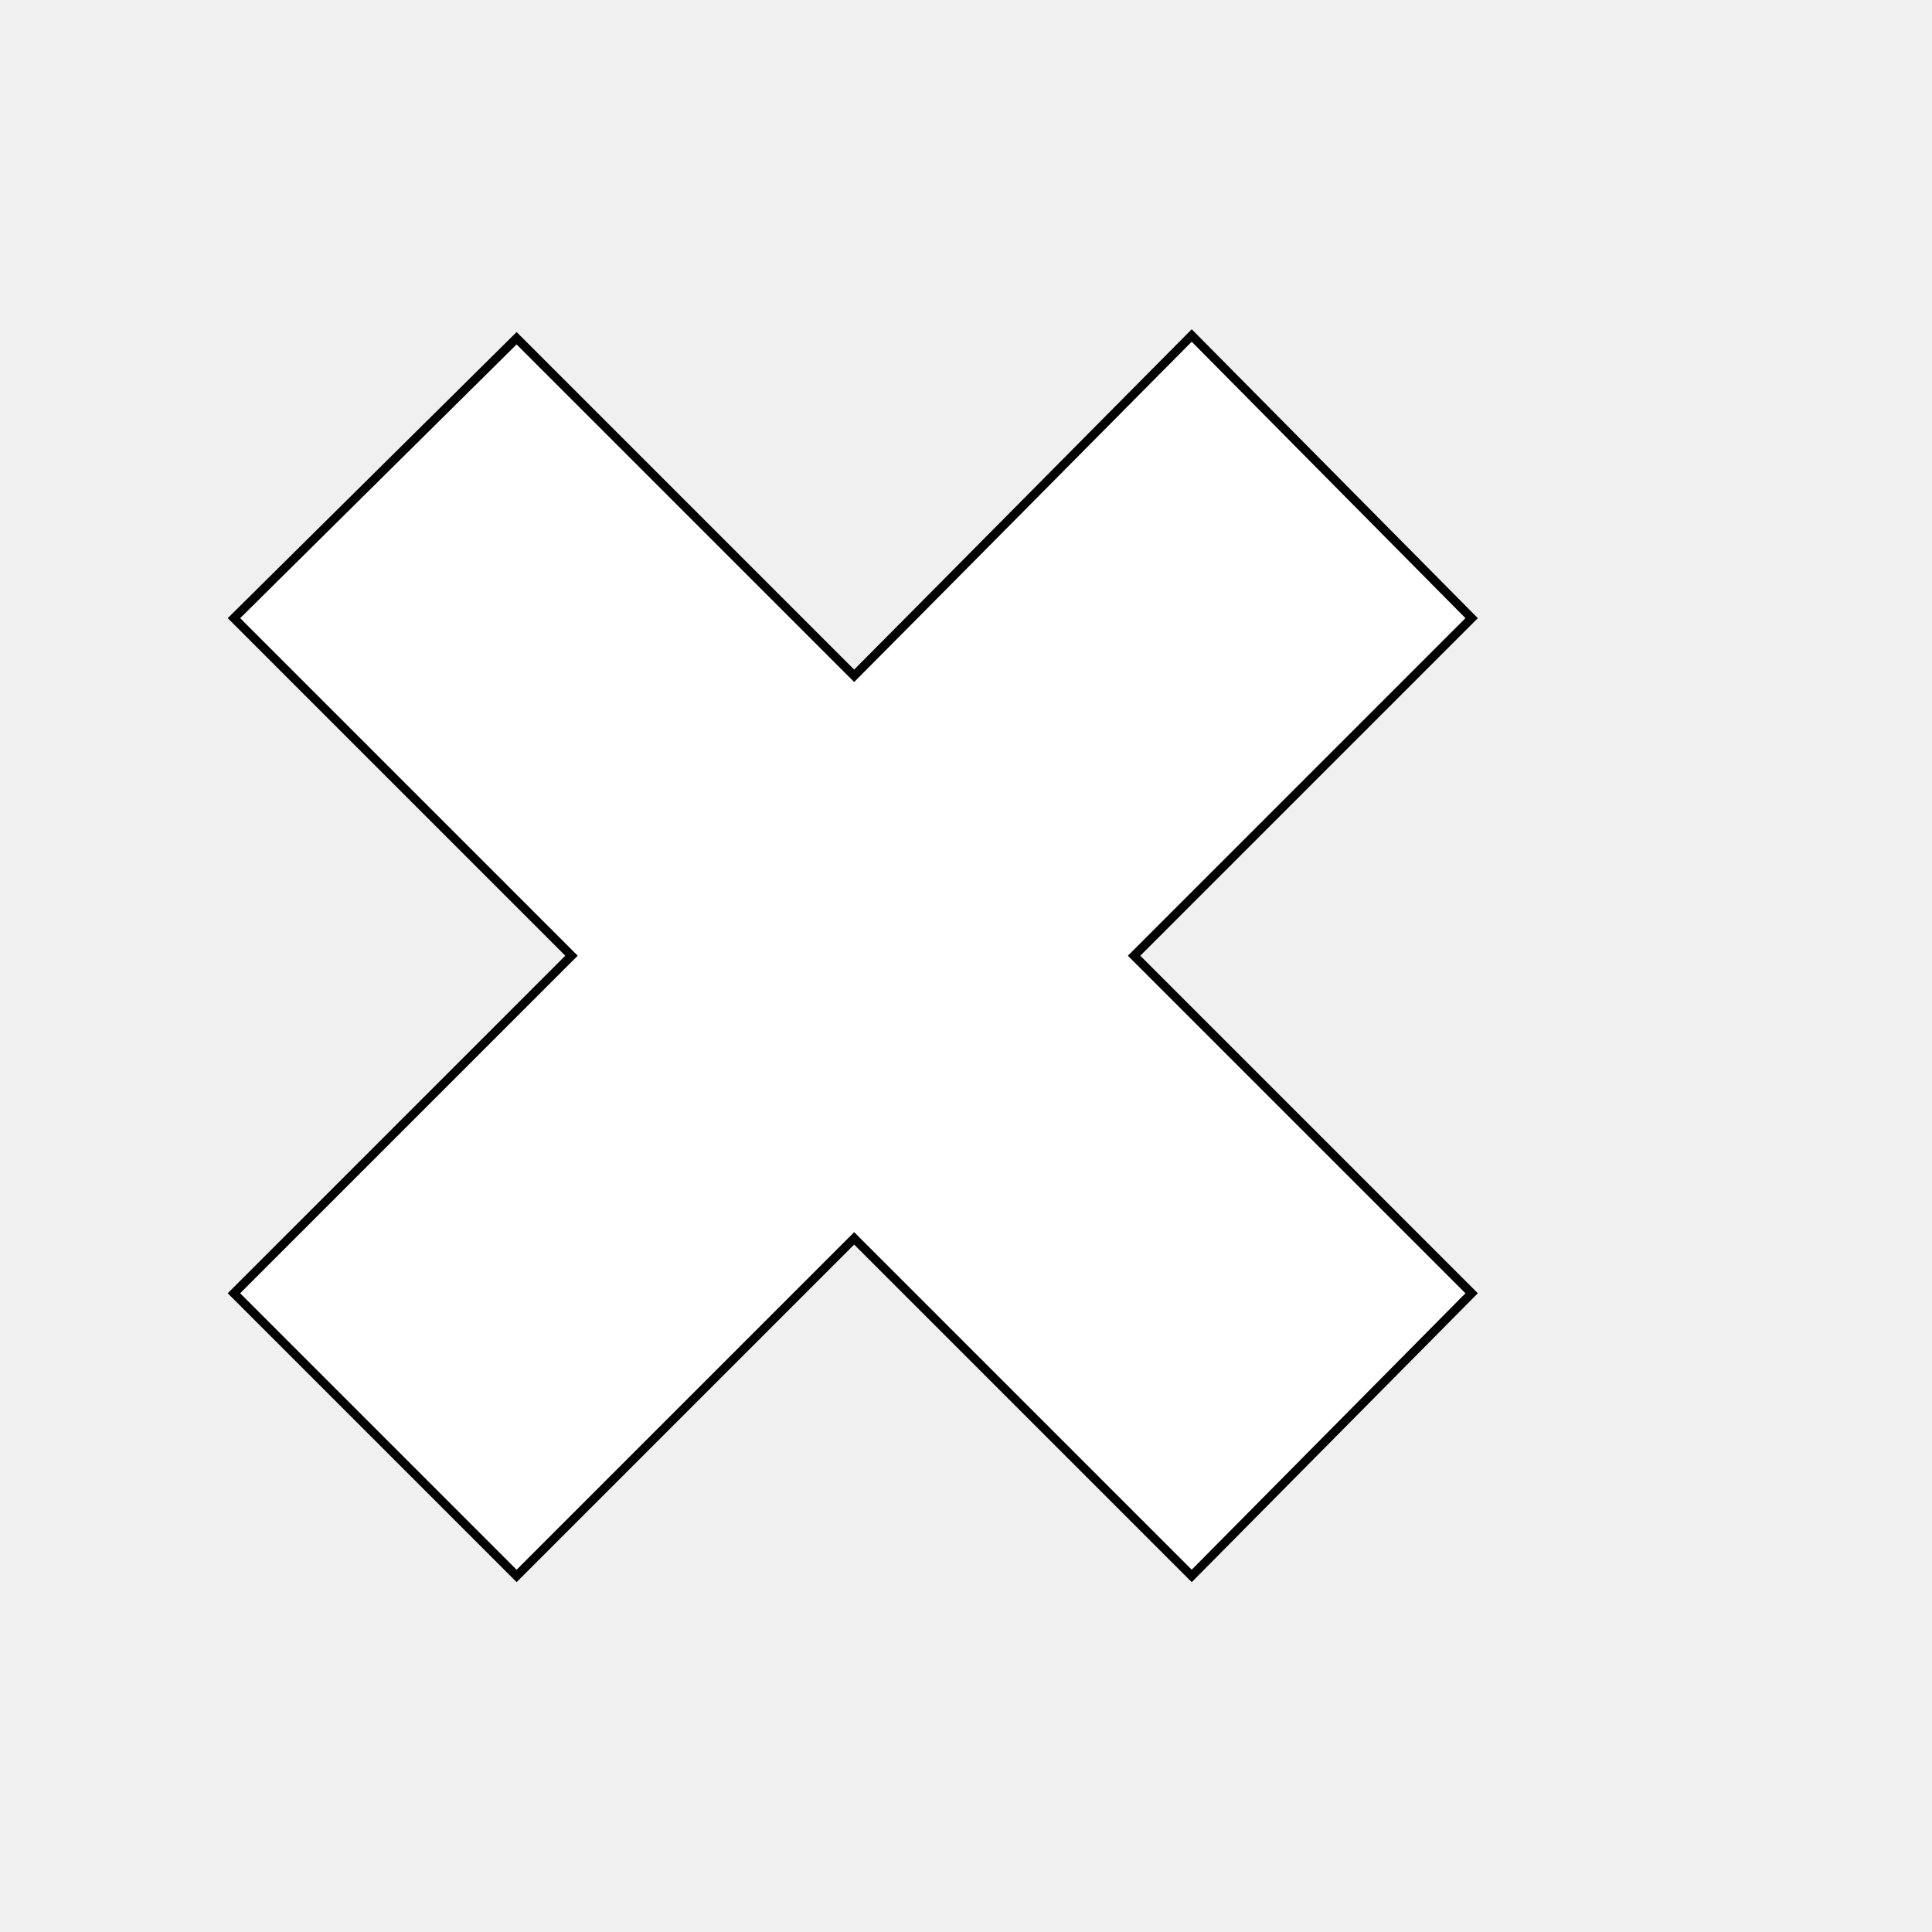
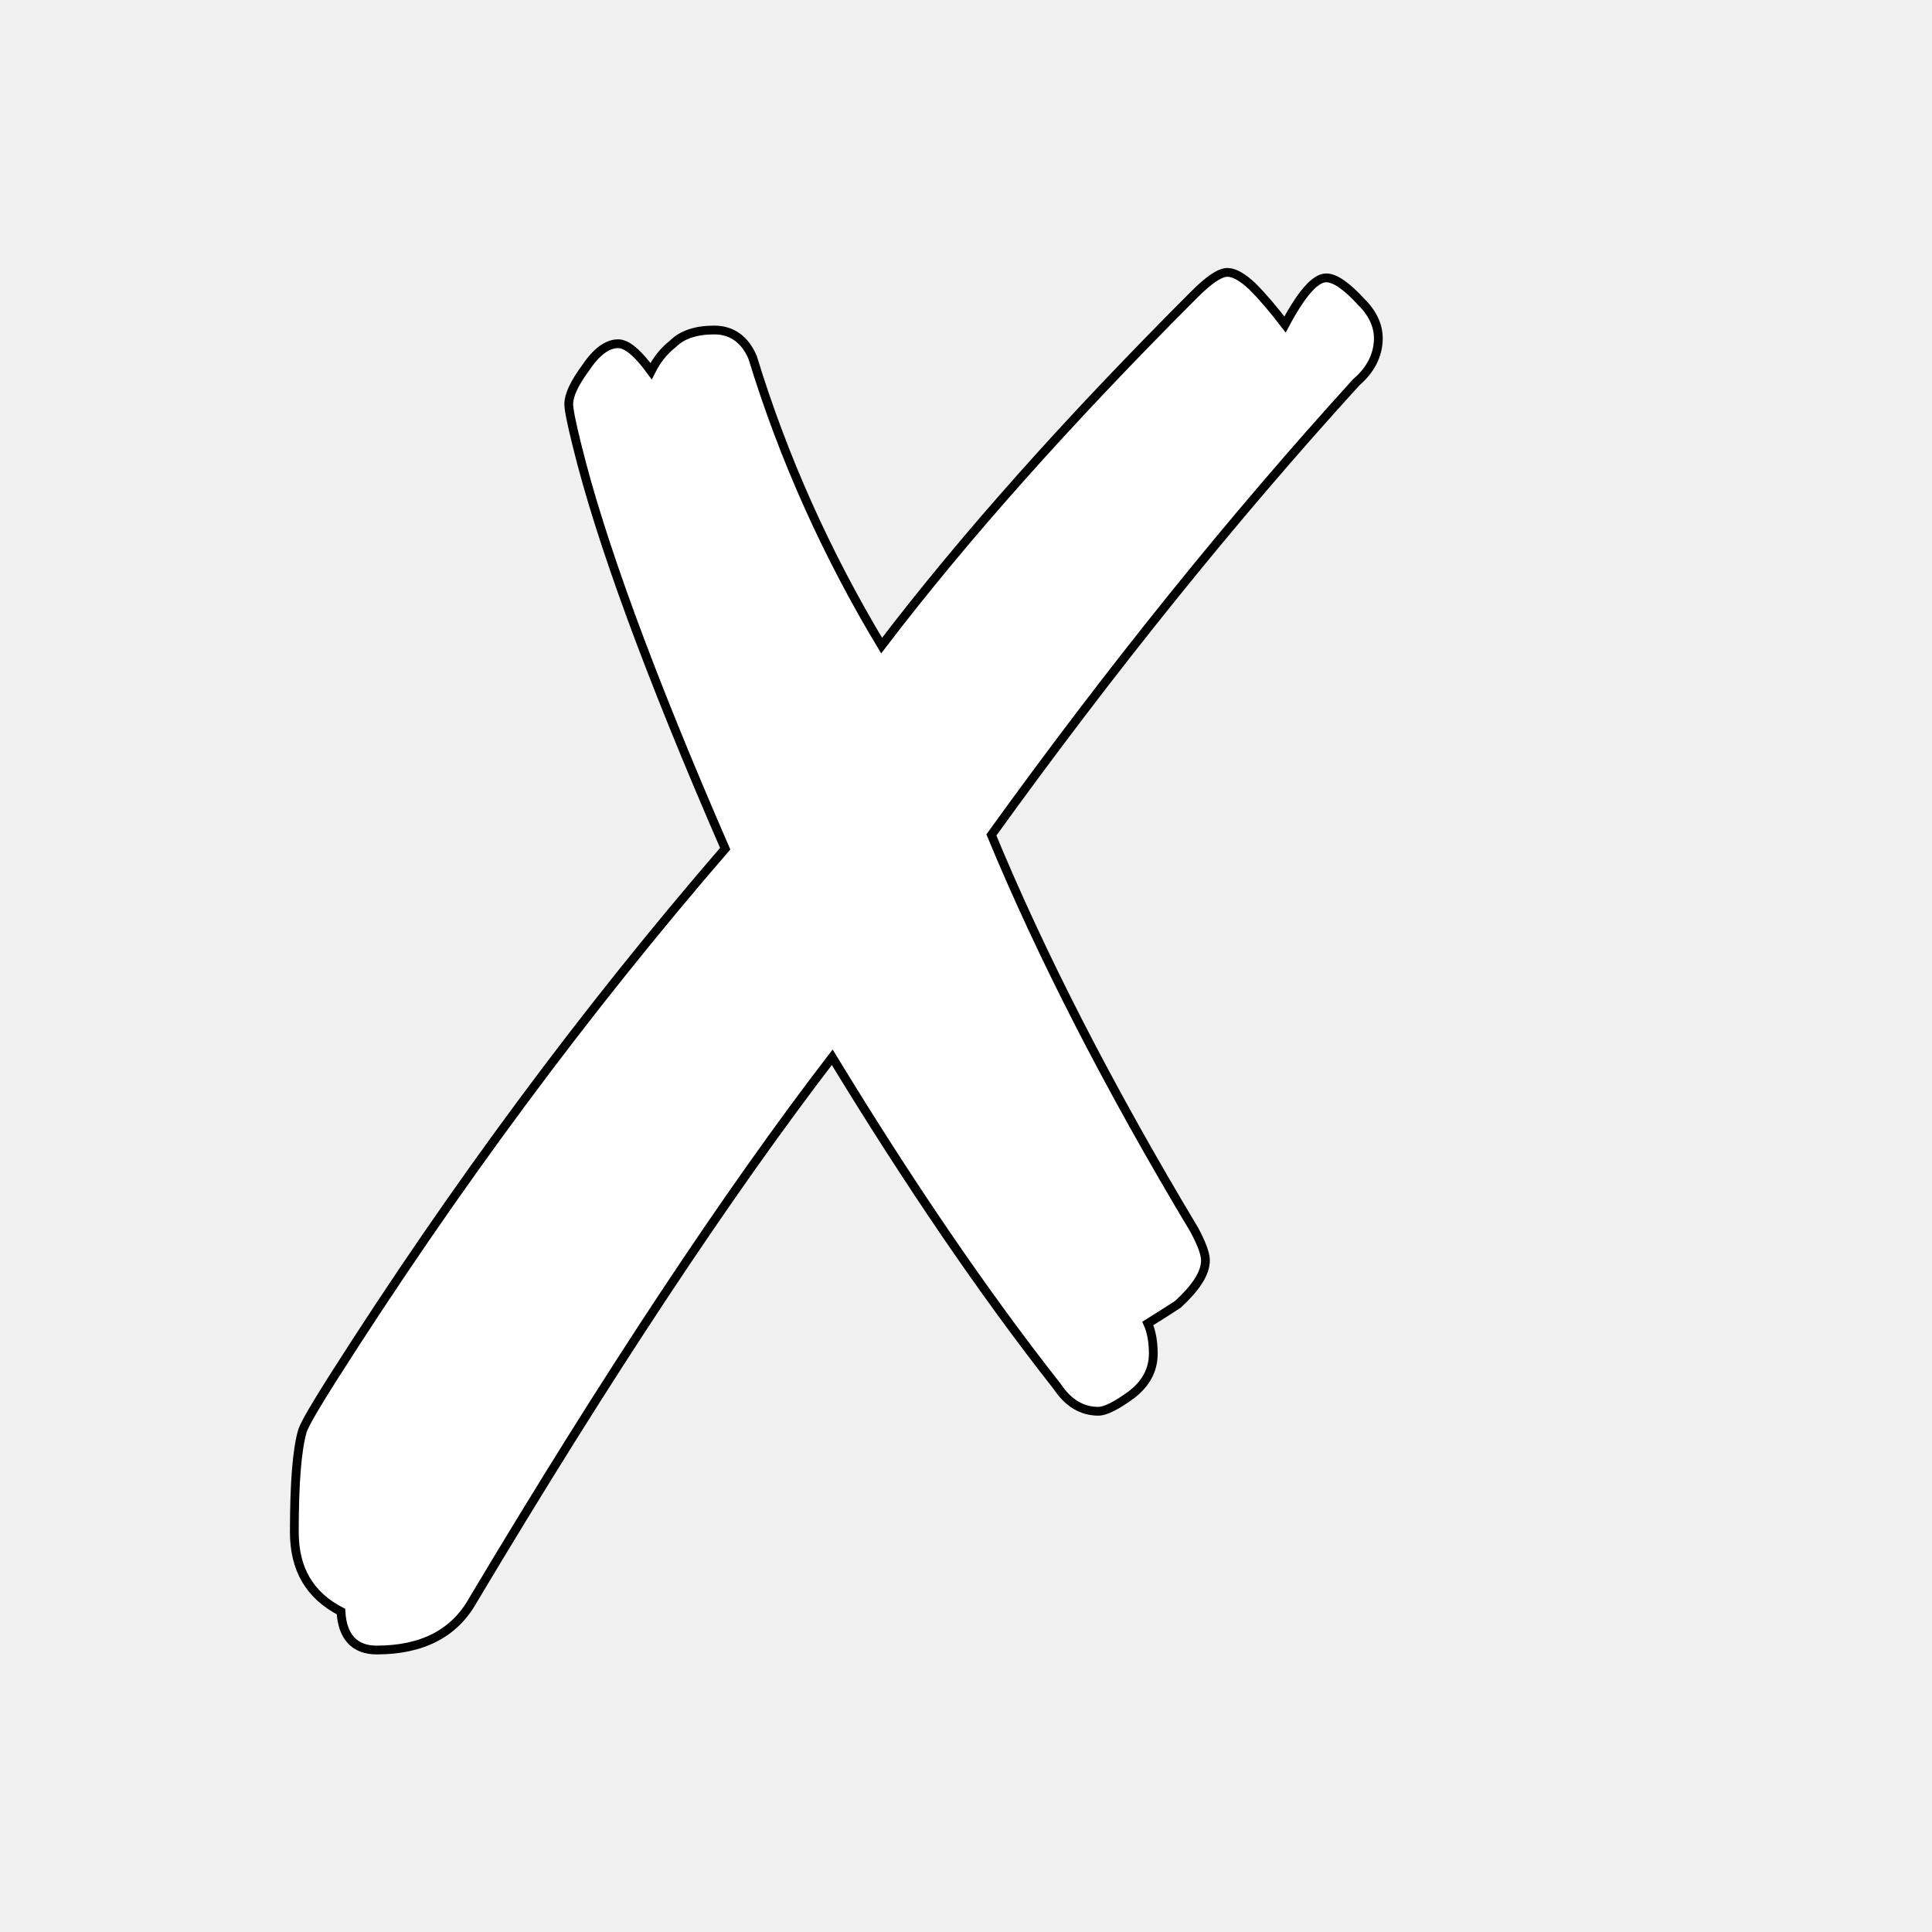
<svg xmlns="http://www.w3.org/2000/svg" xmlns:xlink="http://www.w3.org/1999/xlink" width="11mm" height="11mm" viewBox="0 0 11 11" version="1.1" id="svg8">
  <defs id="defs2">
    <linearGradient id="linearGradient2404">
      <stop style="stop-color:#000000;stop-opacity:1;" offset="0" id="stop2400" />
      <stop style="stop-color:#000000;stop-opacity:0;" offset="1" id="stop2402" />
    </linearGradient>
    <linearGradient xlink:href="#linearGradient2404" id="linearGradient2406" x1="0.508" y1="291.441" x2="9.804" y2="291.441" gradientUnits="userSpaceOnUse" />
  </defs>
  <g id="layer1" transform="translate(0,-286)">
    <text xml:space="preserve" style="font-style:normal;font-weight:normal;font-size:10.583px;line-height:1.25;font-family:sans-serif;letter-spacing:0px;word-spacing:0px;fill:#ffffff;fill-opacity:1;stroke:#000000;stroke-width:0.05;stroke-miterlimit:4;stroke-dasharray:none;stroke-opacity:1" x="0.425" y="295.299" id="text4520">
-       <tspan id="tspan4518" x="0.425" y="295.299" style="fill:#ffffff;fill-opacity:1;stroke-width:0.05;stroke:#000000;stroke-miterlimit:4;stroke-dasharray:none;stroke-opacity:1">✖</tspan>
+       <tspan id="tspan4518" x="0.425" y="295.299" style="fill:#ffffff;fill-opacity:1;stroke-width:0.05;stroke:#000000;stroke-miterlimit:4;stroke-dasharray:none;stroke-opacity:1">✗</tspan>
    </text>
  </g>
</svg>
